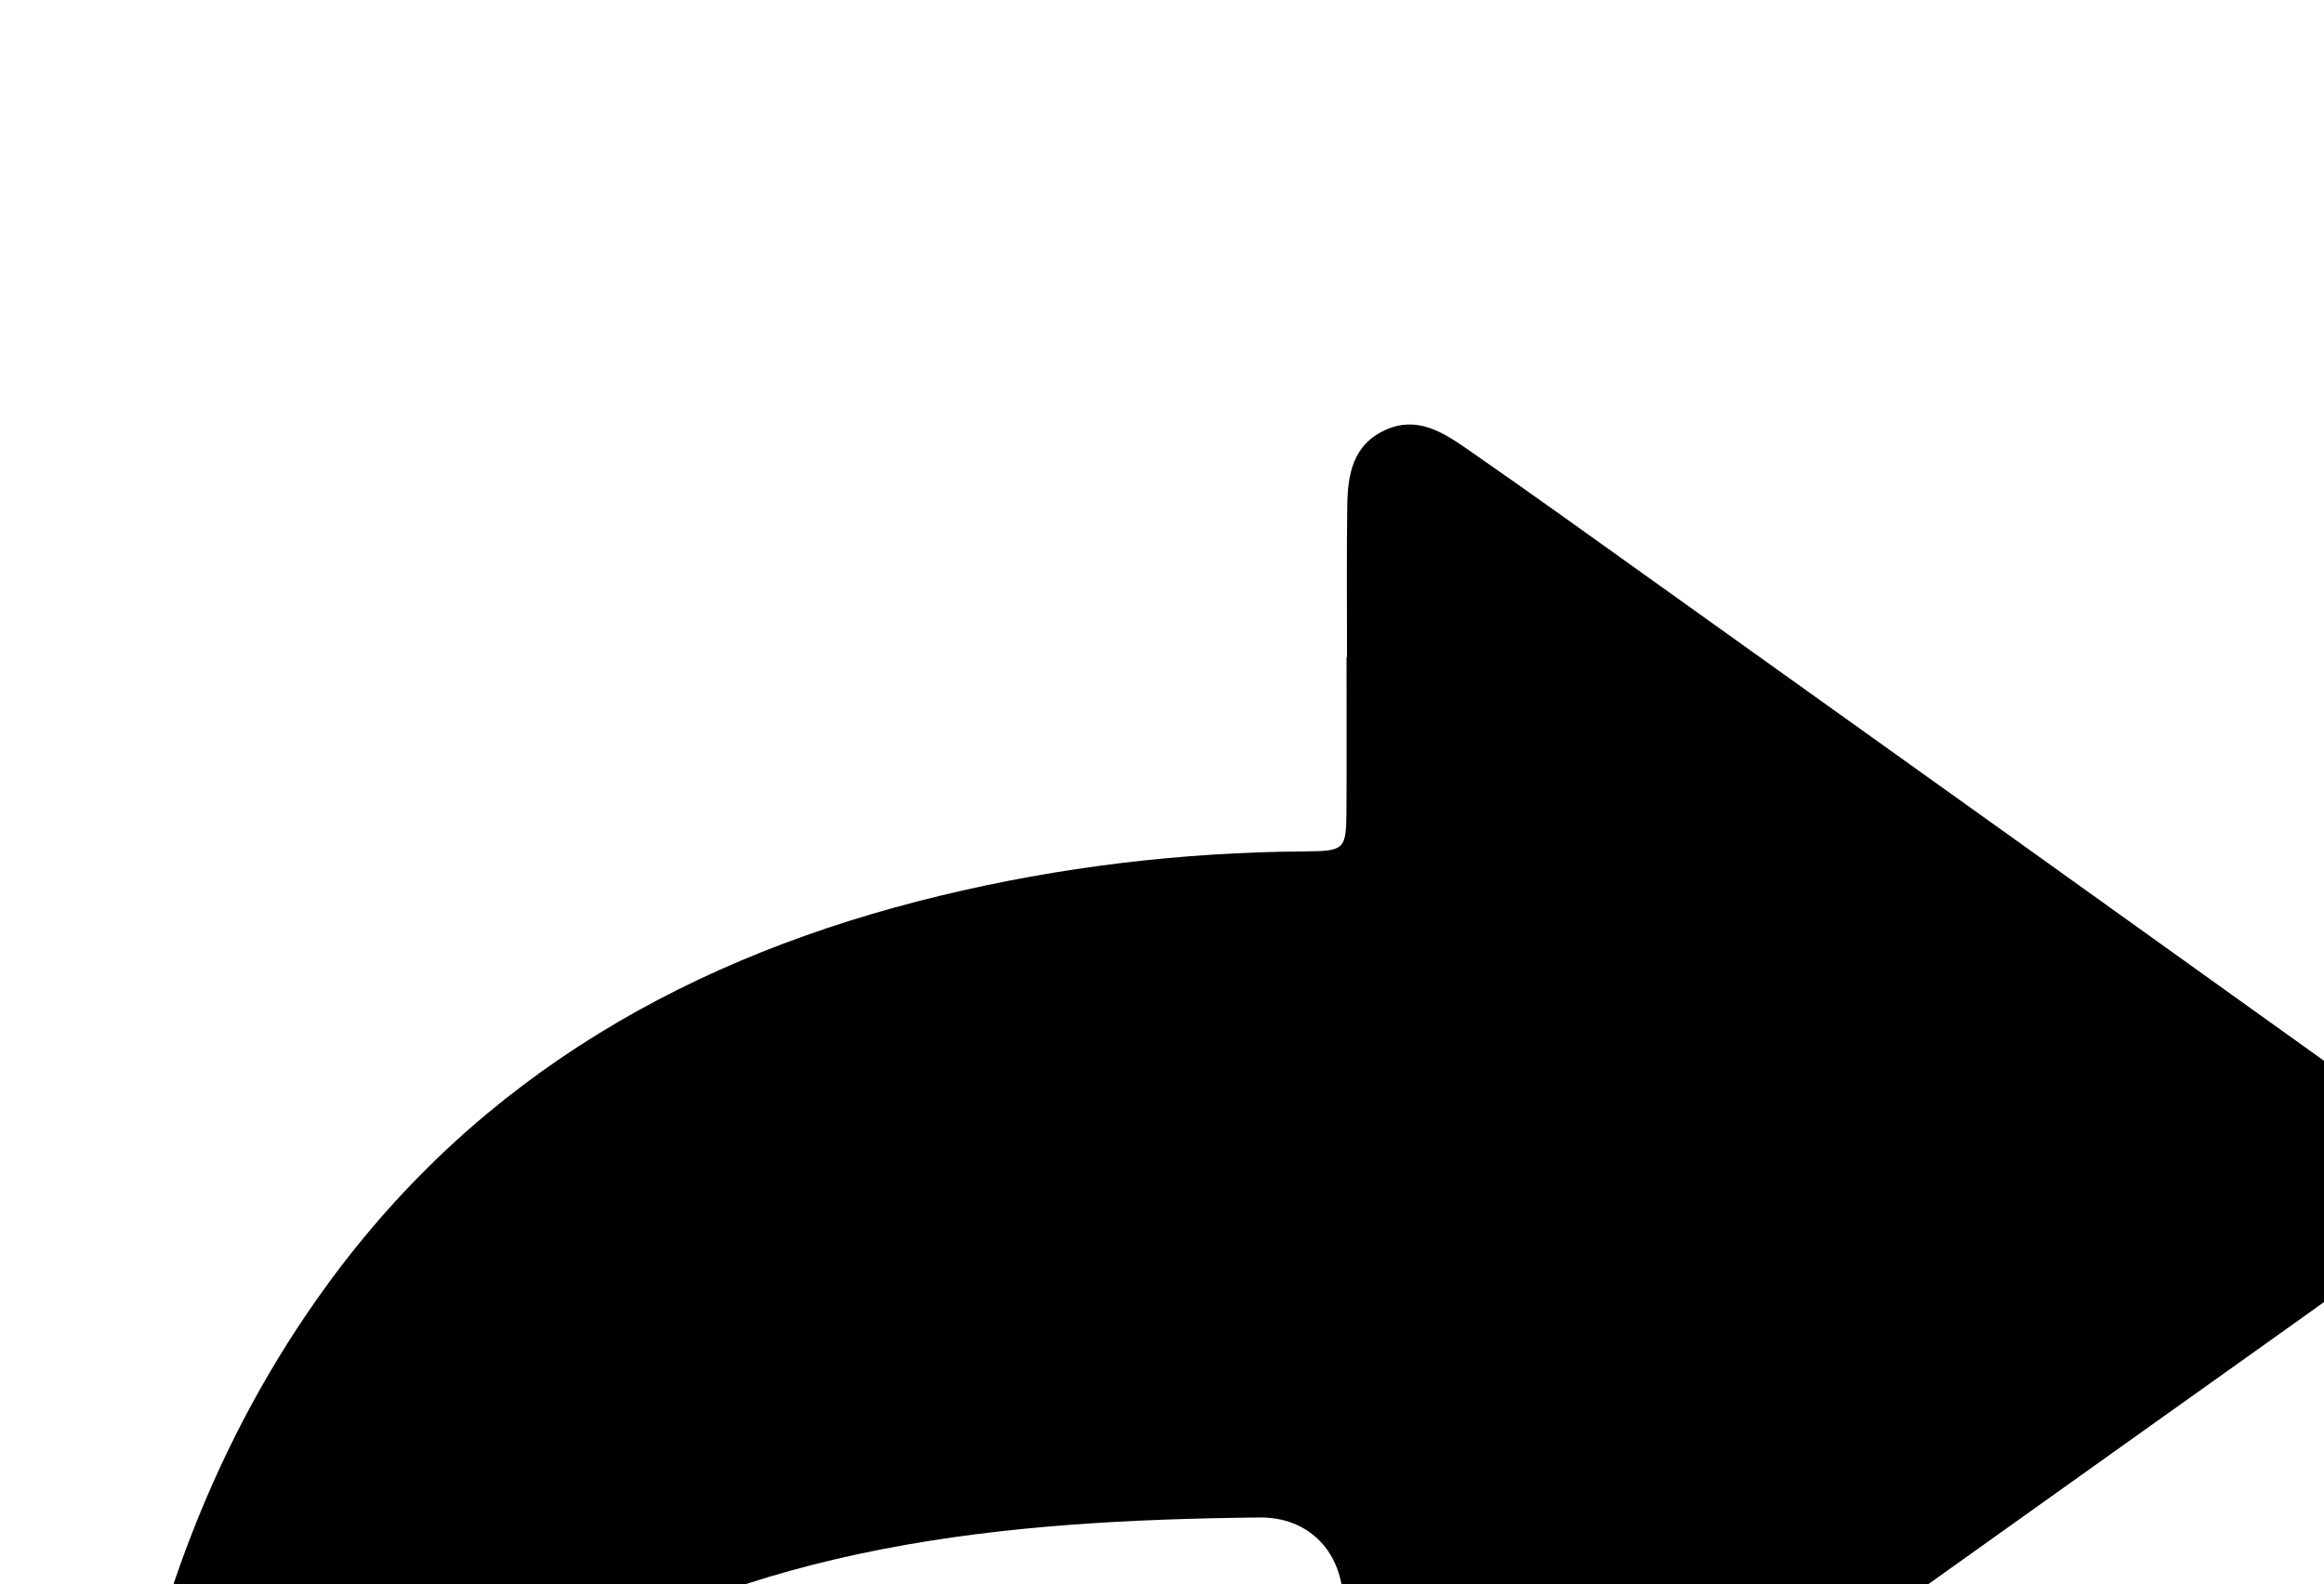
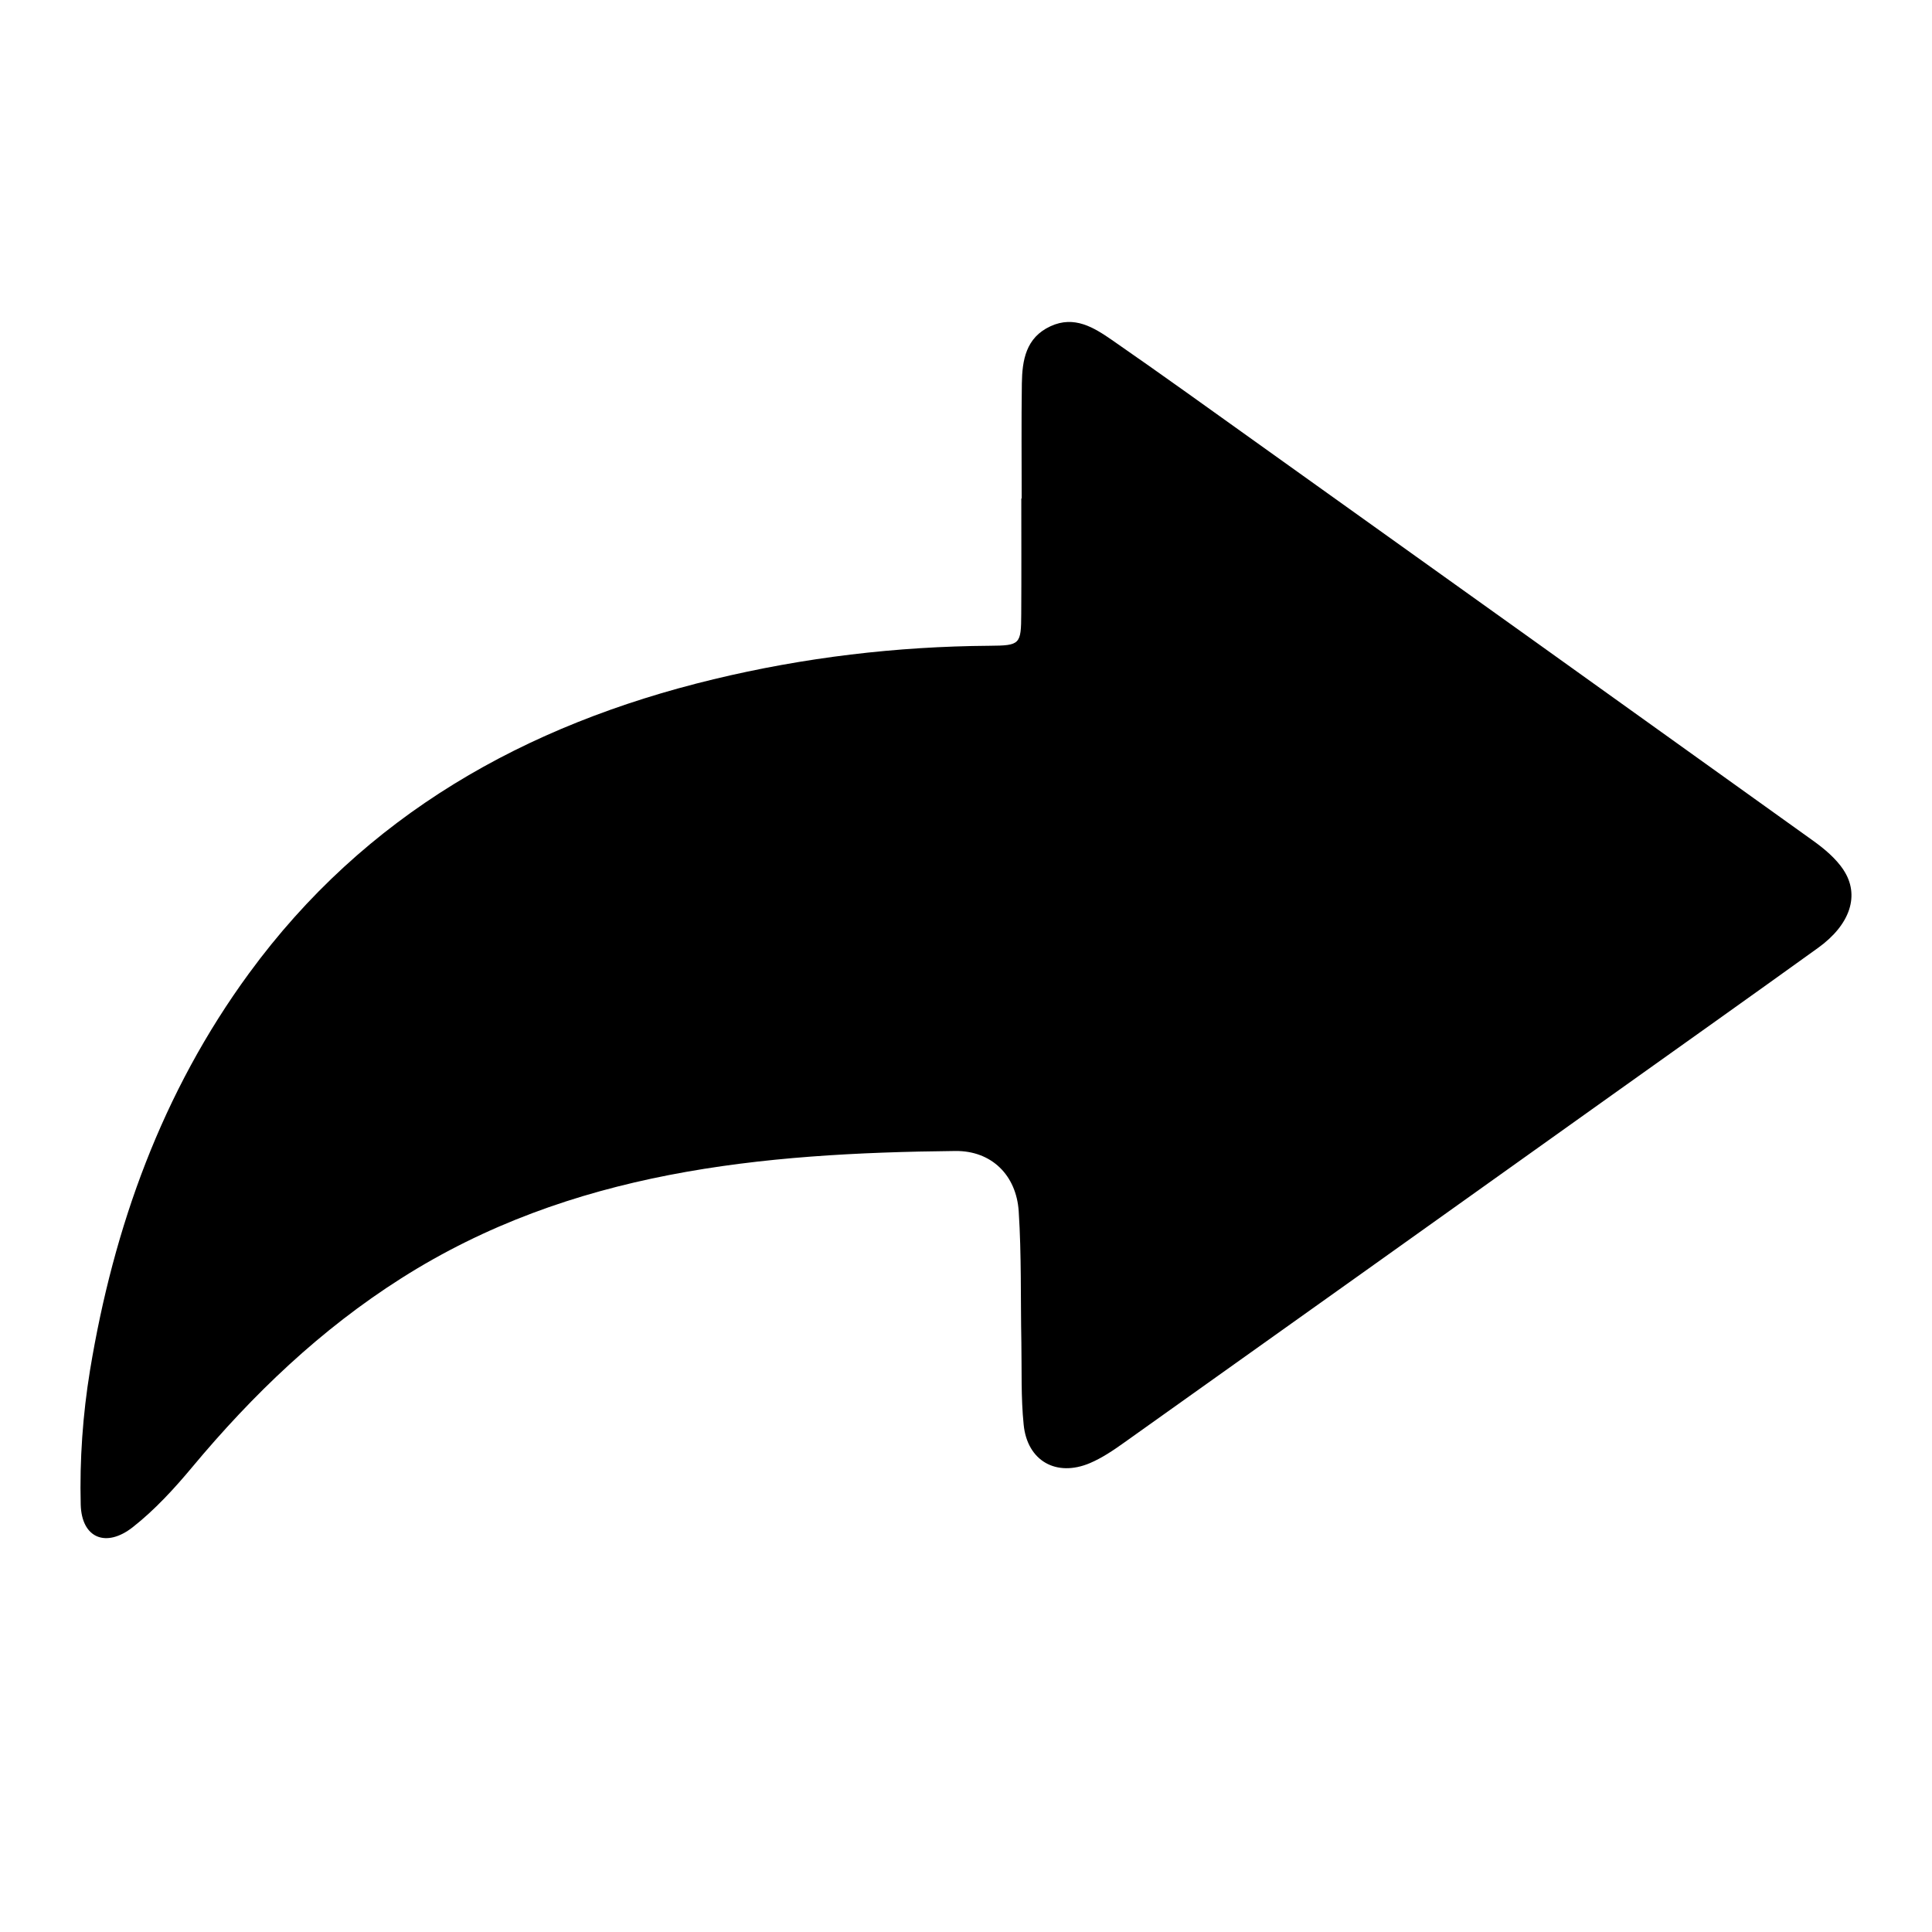
- <svg xmlns="http://www.w3.org/2000/svg" viewBox="null" version="1.1">
+ <svg xmlns="http://www.w3.org/2000/svg" viewBox="0 0 32 32" version="1.1">
  <path d="M30.533 14.406c-0.126-0.188-0.314-0.346-0.502-0.481-3.050-2.187-6.103-4.37-9.158-6.552-0.816-0.583-1.63-1.17-2.456-1.742-0.3-0.207-0.623-0.409-1.016-0.228-0.41 0.188-0.47 0.563-0.476 0.949-0.009 0.635-0.003 1.27-0.003 1.905h-0.006c0 0.635 0.003 1.269-0.001 1.905-0.002 0.513-0.017 0.53-0.524 0.534-1.546 0.011-3.071 0.193-4.573 0.555-3.123 0.753-5.774 2.248-7.693 4.87-1.441 1.969-2.242 4.198-2.634 6.575-0.12 0.732-0.173 1.485-0.154 2.225 0.015 0.558 0.421 0.72 0.862 0.374 0.365-0.287 0.686-0.637 0.984-0.994 1.006-1.207 2.129-2.282 3.464-3.129 2.807-1.783 5.964-2.074 9.177-2.108 0.6-0.006 1.010 0.402 1.049 0.999 0.047 0.723 0.030 1.448 0.044 2.174 0.008 0.453-0.008 0.909 0.038 1.359 0.059 0.602 0.541 0.873 1.097 0.638 0.202-0.086 0.39-0.213 0.569-0.341 2.698-1.919 5.393-3.841 8.088-5.763 1.136-0.81 2.273-1.616 3.405-2.431 0.533-0.384 0.697-0.875 0.418-1.293l-0 0z" />
</svg>
